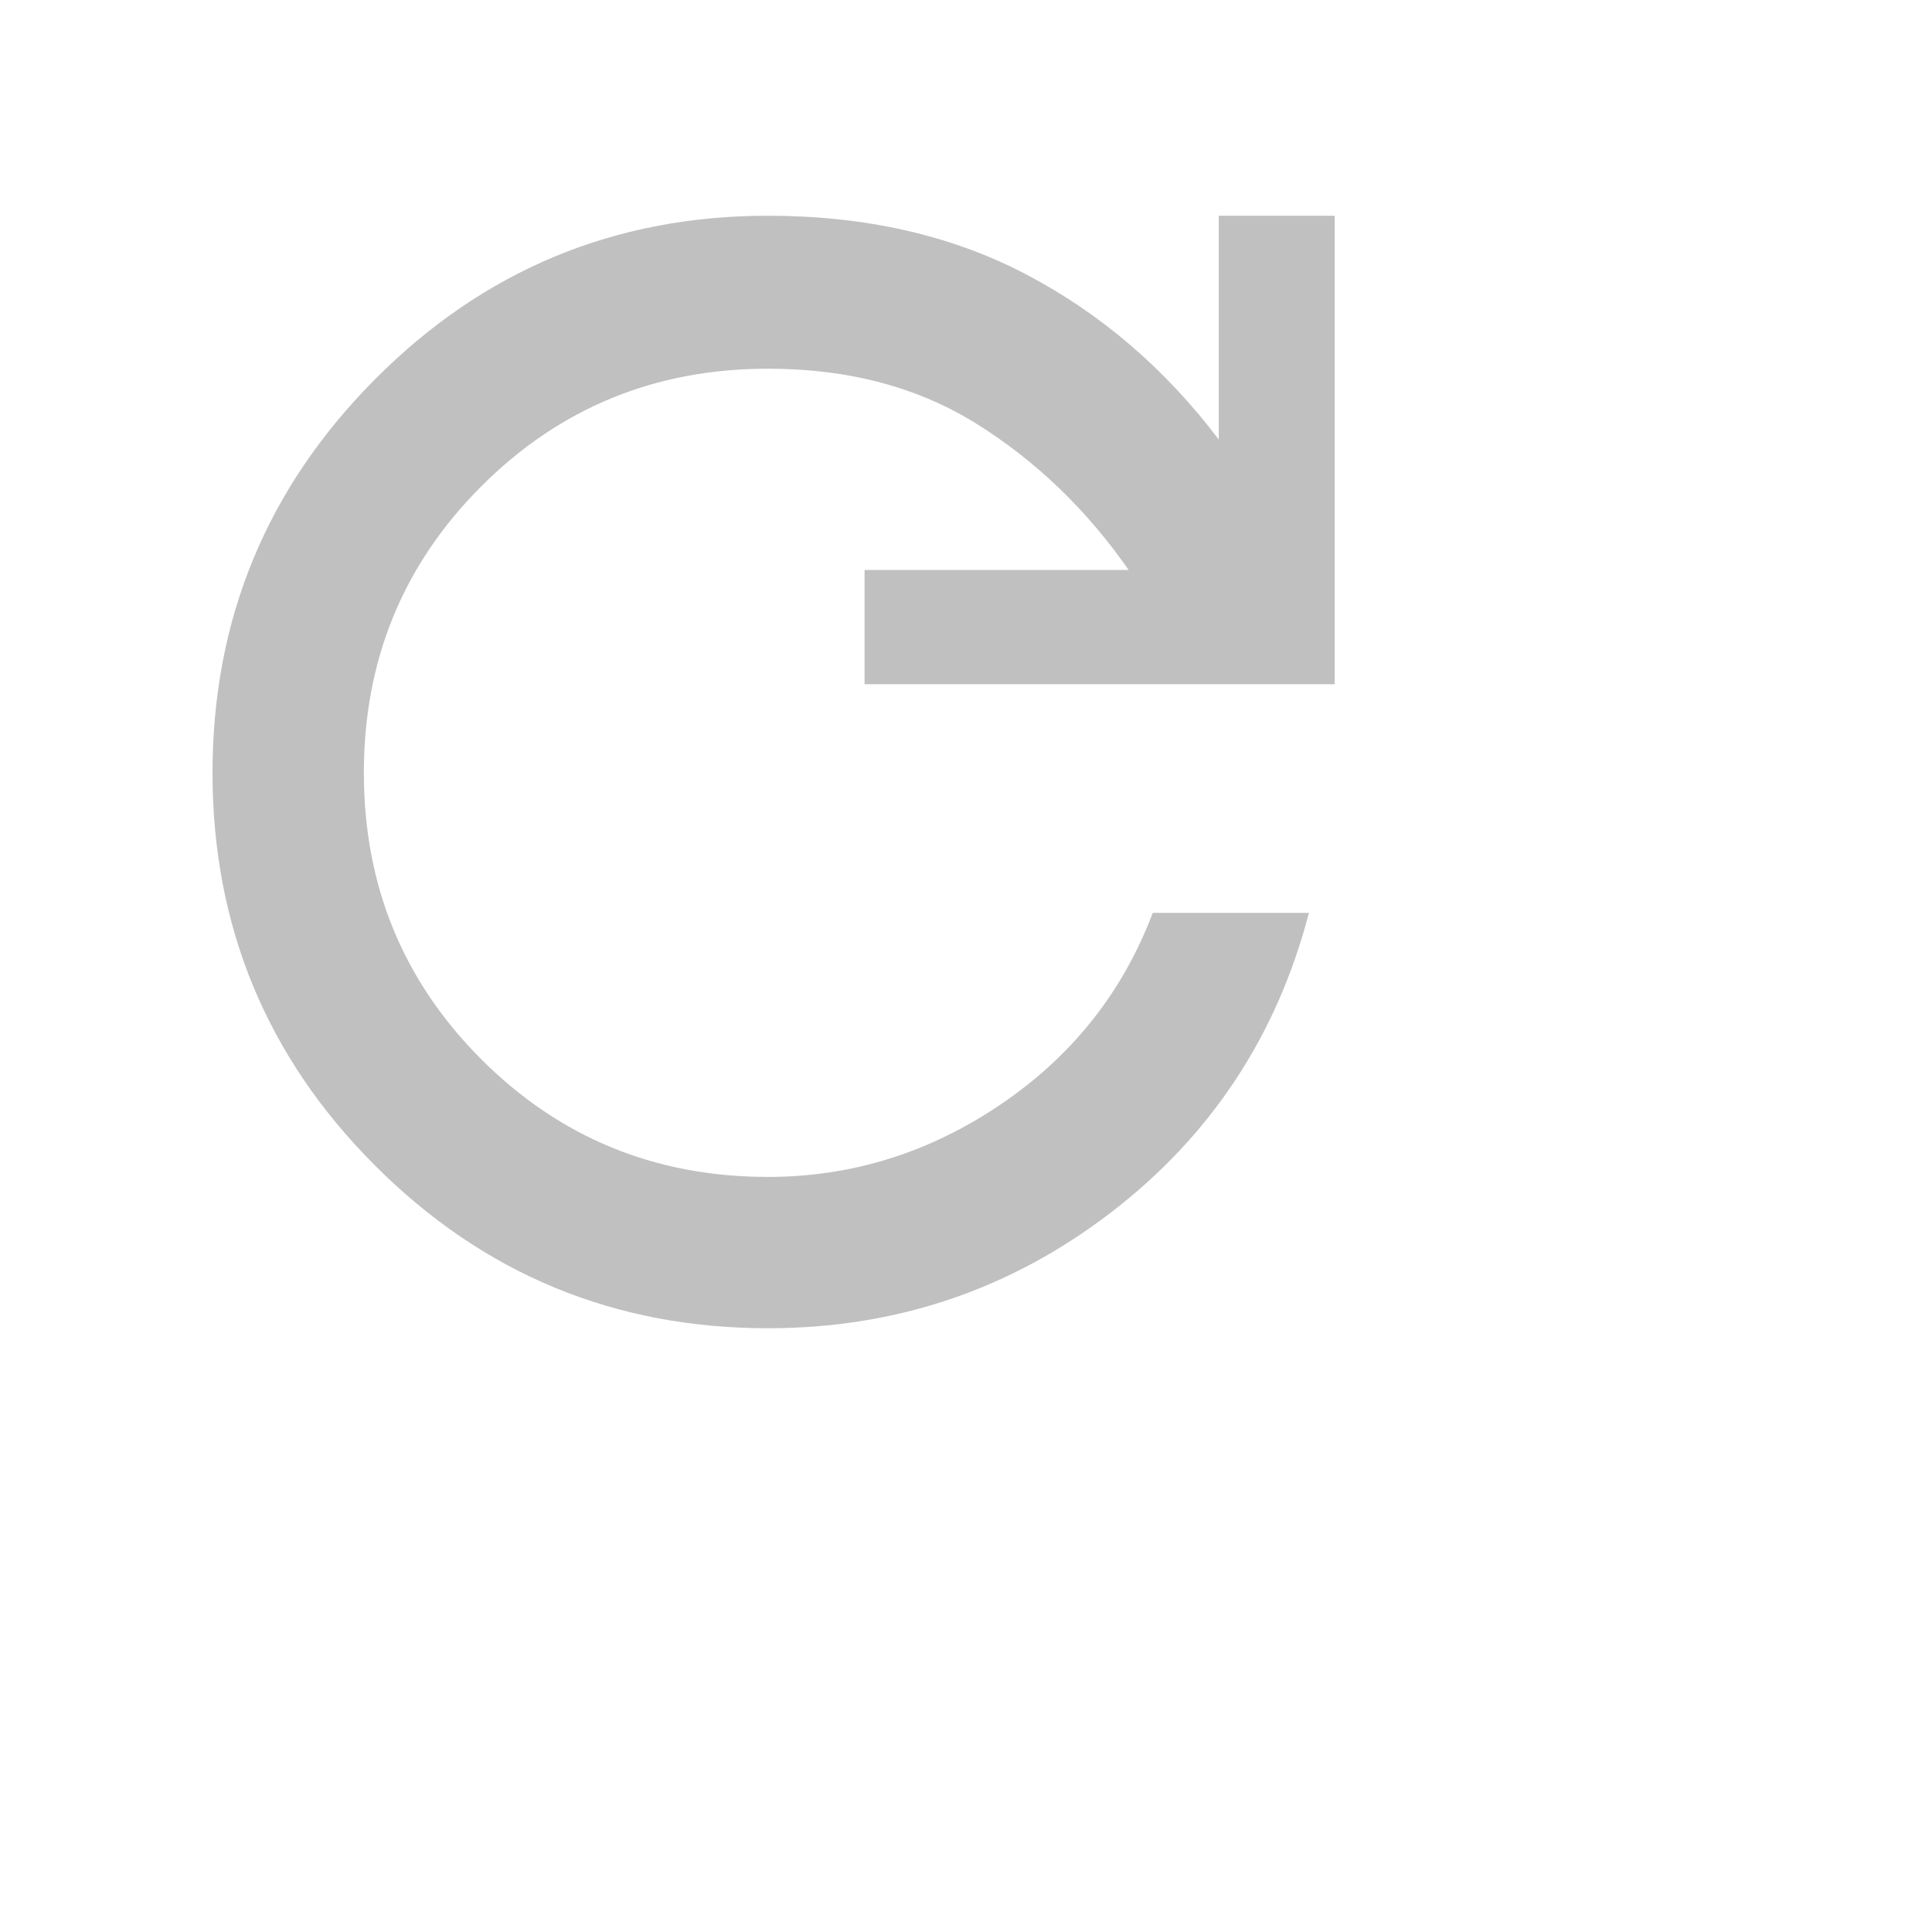
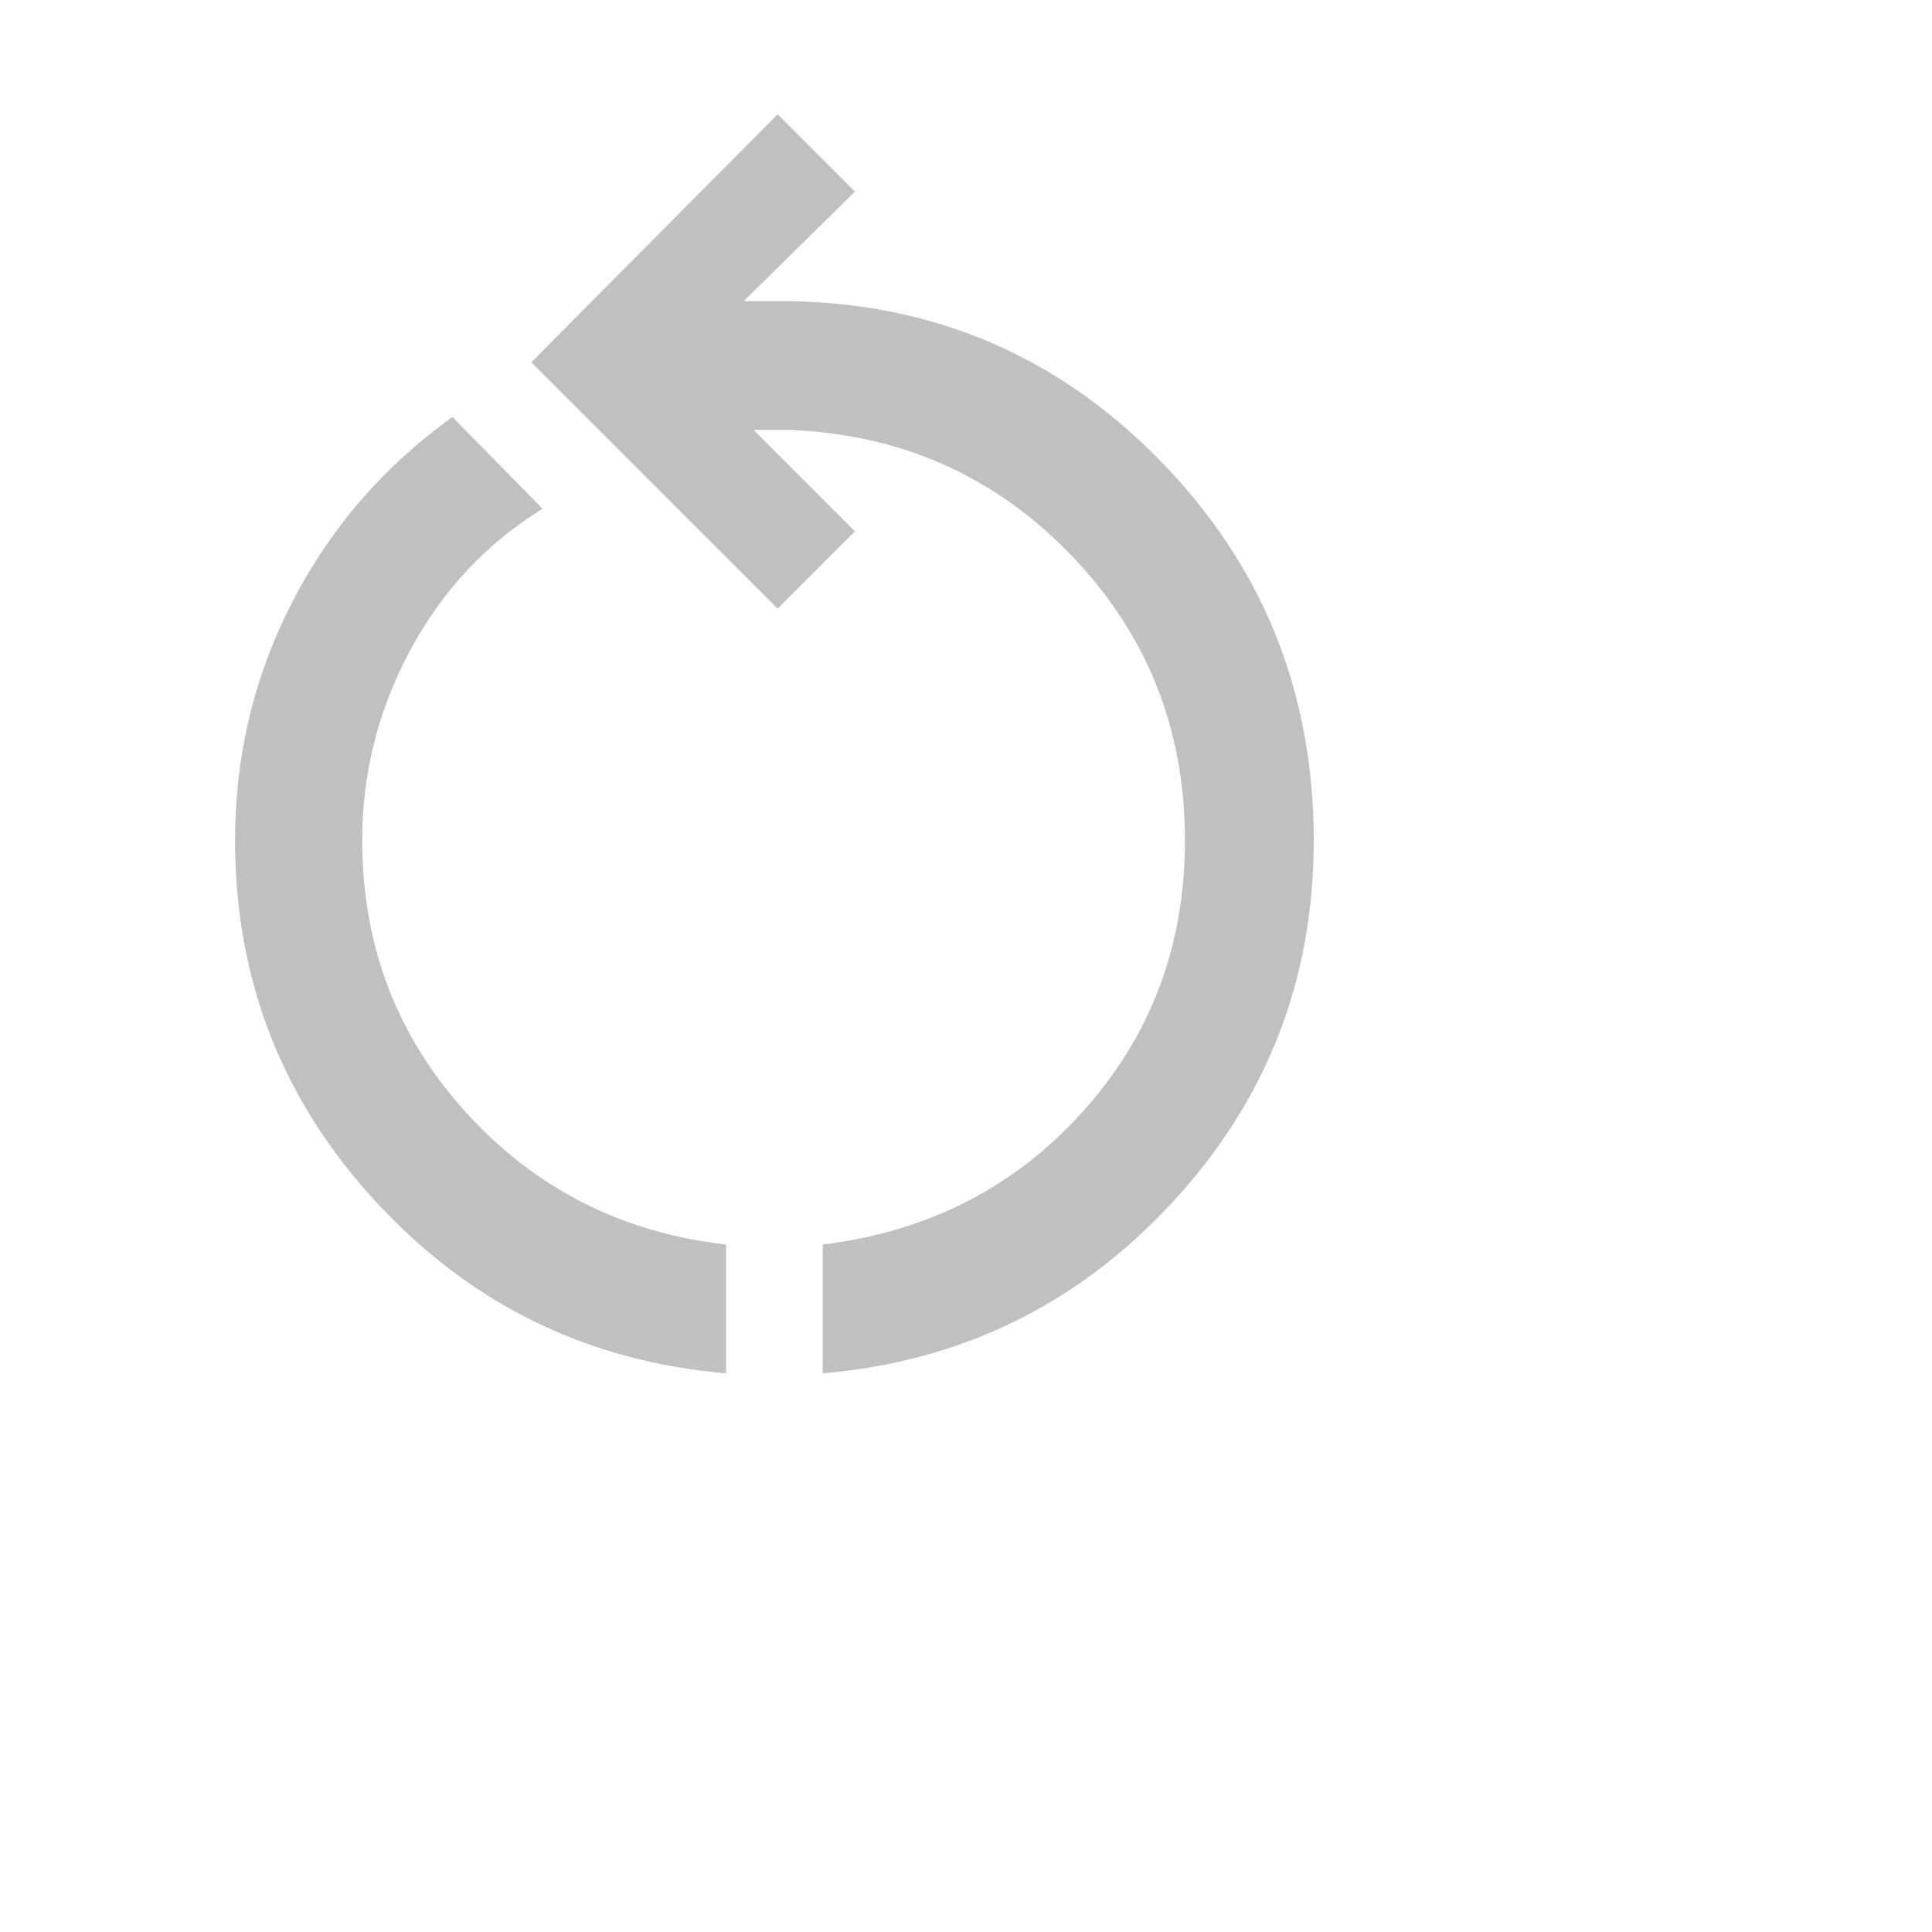
<svg xmlns="http://www.w3.org/2000/svg" width="20" height="20">
  <svg width="20" height="20" viewBox="0 0 60 60">
-     <path fill="silver" d="M23.85 41.25q-7.15 0-12.2-5.05Q6.6 31.15 6.6 24q0-7.15 5.05-12.225Q16.7 6.7 23.85 6.7q4.55 0 8.025 1.825 3.475 1.825 5.975 5.125V6.7h3.6v14.55h-14.6V17.7h8.2q-1.95-2.8-4.7-4.525-2.75-1.725-6.5-1.725-5.25 0-8.9 3.65-3.65 3.65-3.65 8.9t3.65 8.9q3.65 3.65 8.9 3.65 3.9 0 7.225-2.25 3.325-2.25 4.725-5.95h4.85q-1.5 5.75-6.175 9.325Q29.8 41.25 23.85 41.25Z" class="color000 svgShape" />
+     <path fill="silver" d="M22.55 42.65q-6.45-.55-10.85-5.3Q7.3 32.6 7.3 26.1q0-3.95 1.775-7.4t4.975-5.75l2.8 2.85q-2.6 1.6-4.1 4.375-1.5 2.775-1.5 5.925 0 4.9 3.225 8.45 3.225 3.55 8.075 4.1Zm3 0v-4q4.9-.6 8.075-4.125Q36.8 31 36.8 26.1q0-5.2-3.55-8.875T24.5 13.35h-1.1l3.15 3.15-2.4 2.4-7.65-7.65 7.65-7.7 2.4 2.4-3.45 3.4h1.1q6.95 0 11.775 4.9T40.8 26.1q0 6.5-4.4 11.25t-10.85 5.3Z" class="color000 svgShape" />
  </svg>
</svg>
